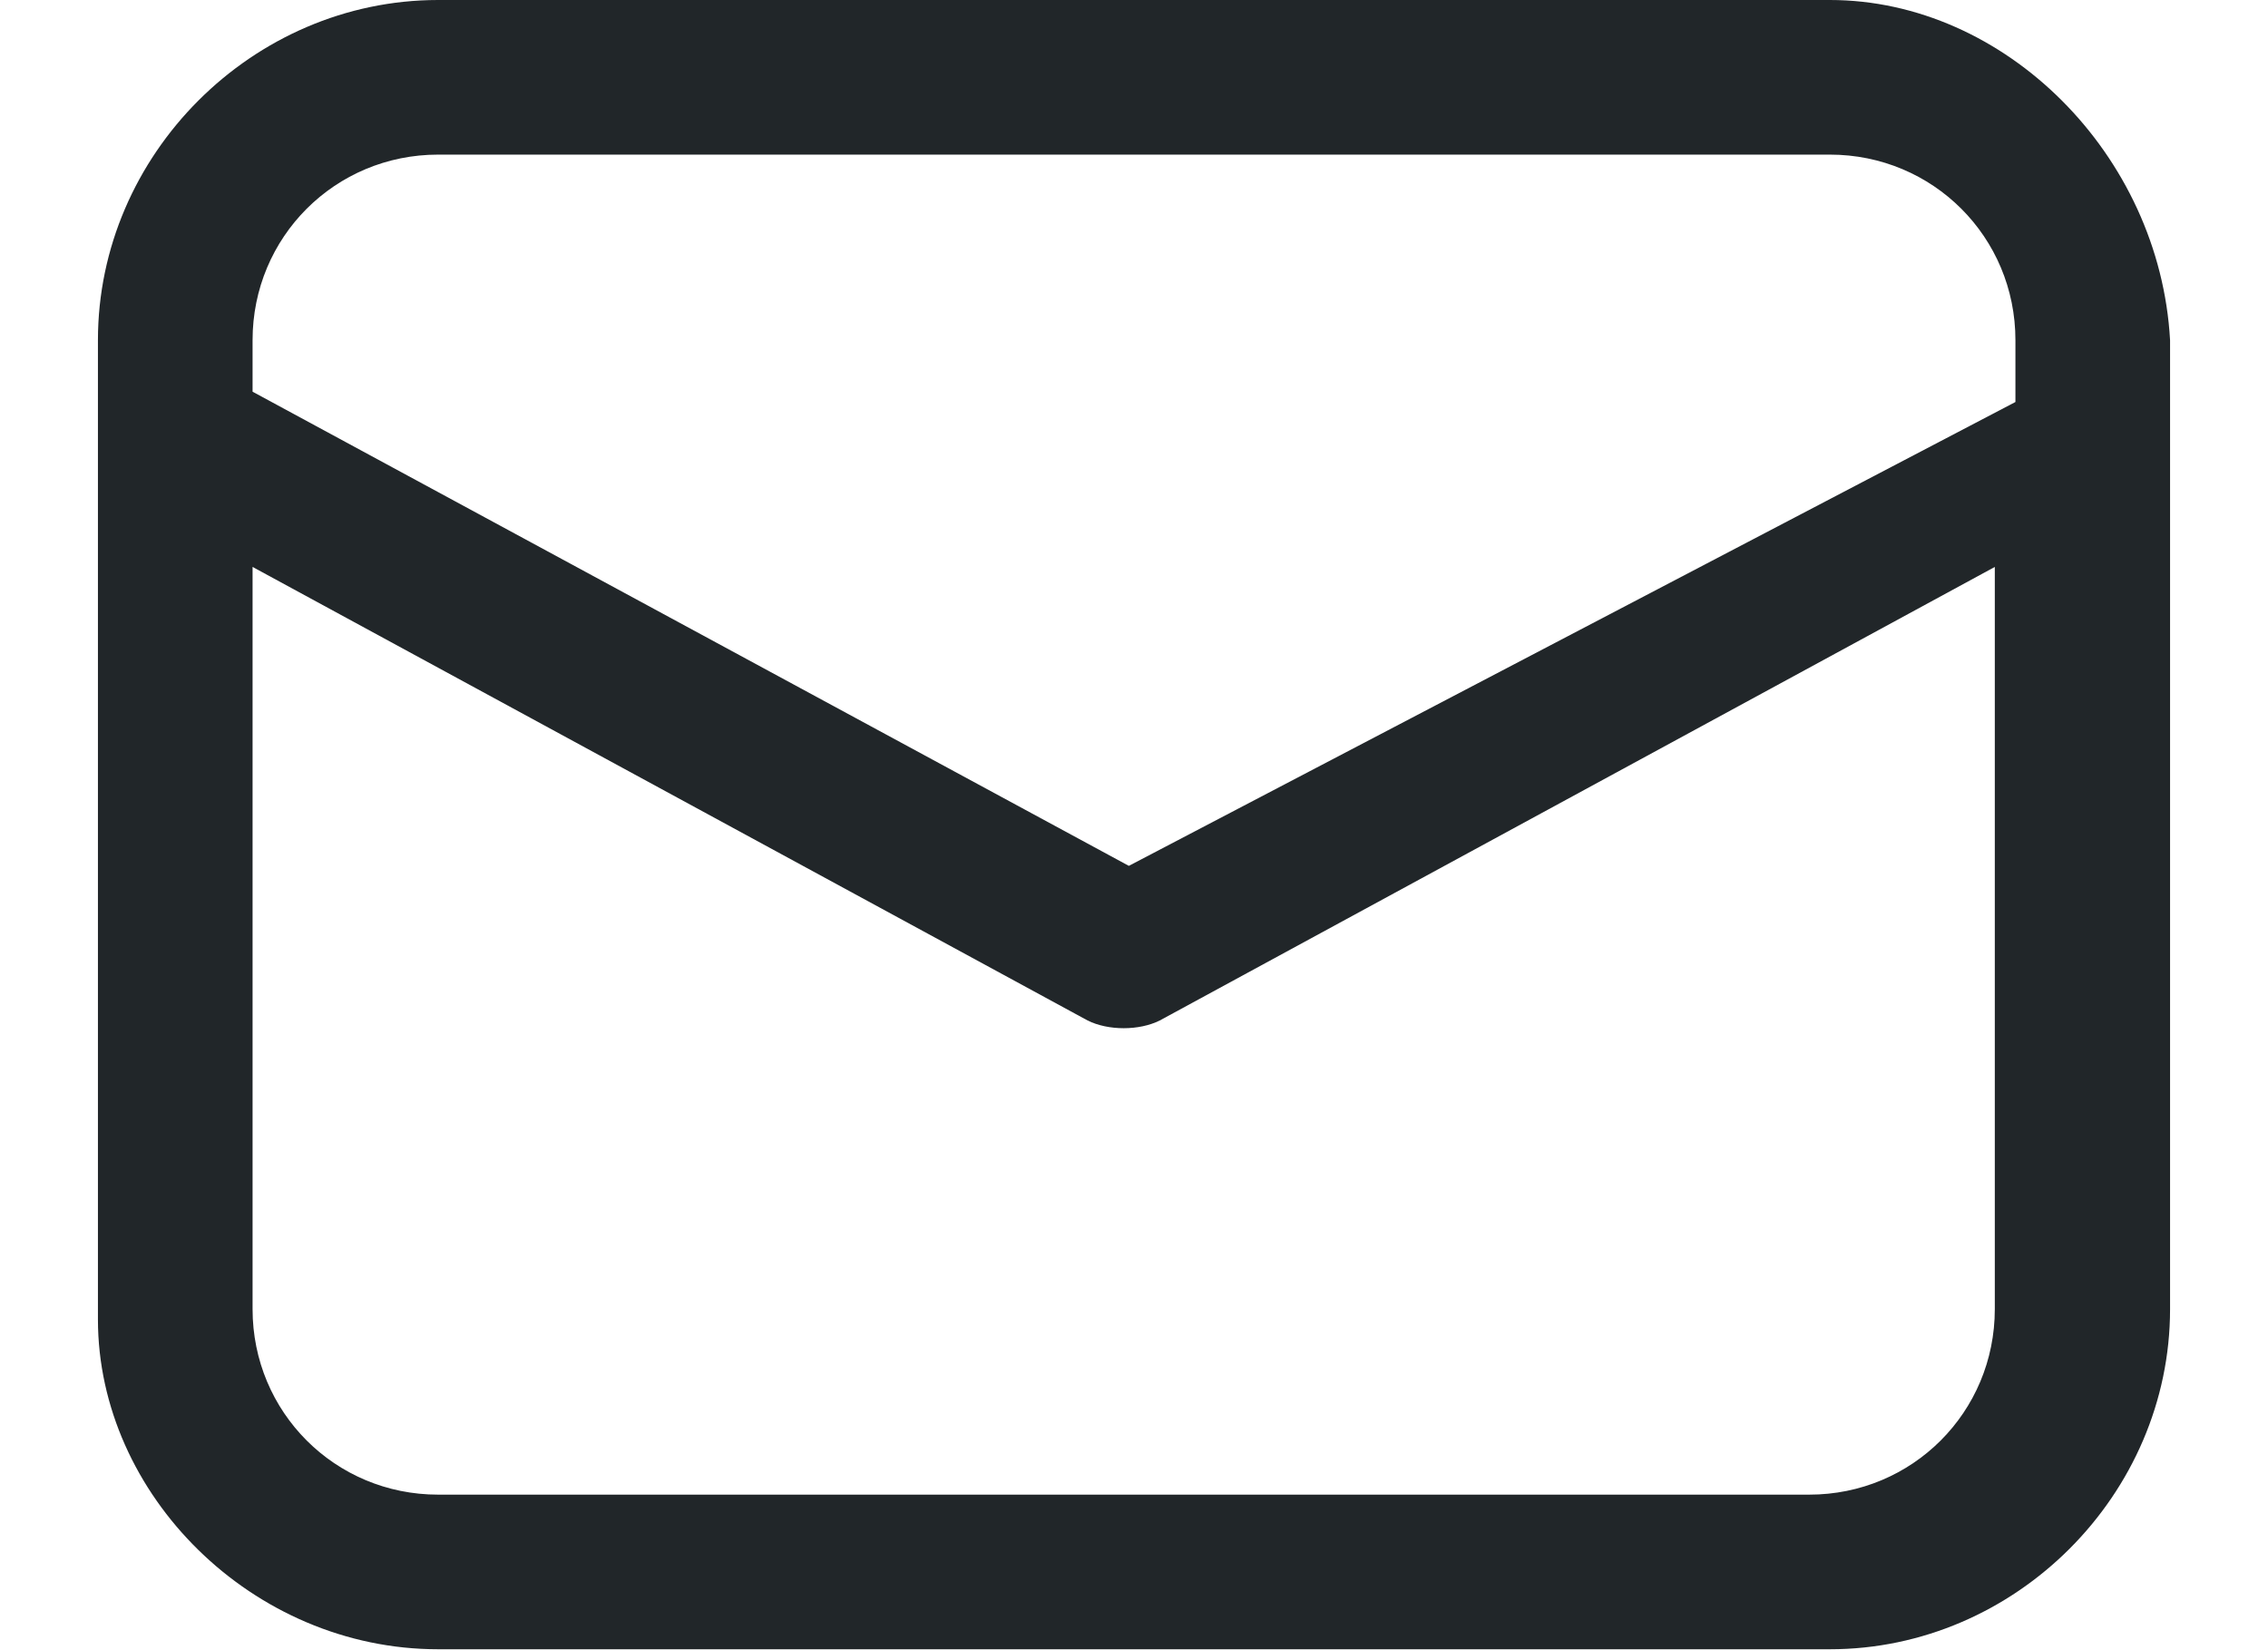
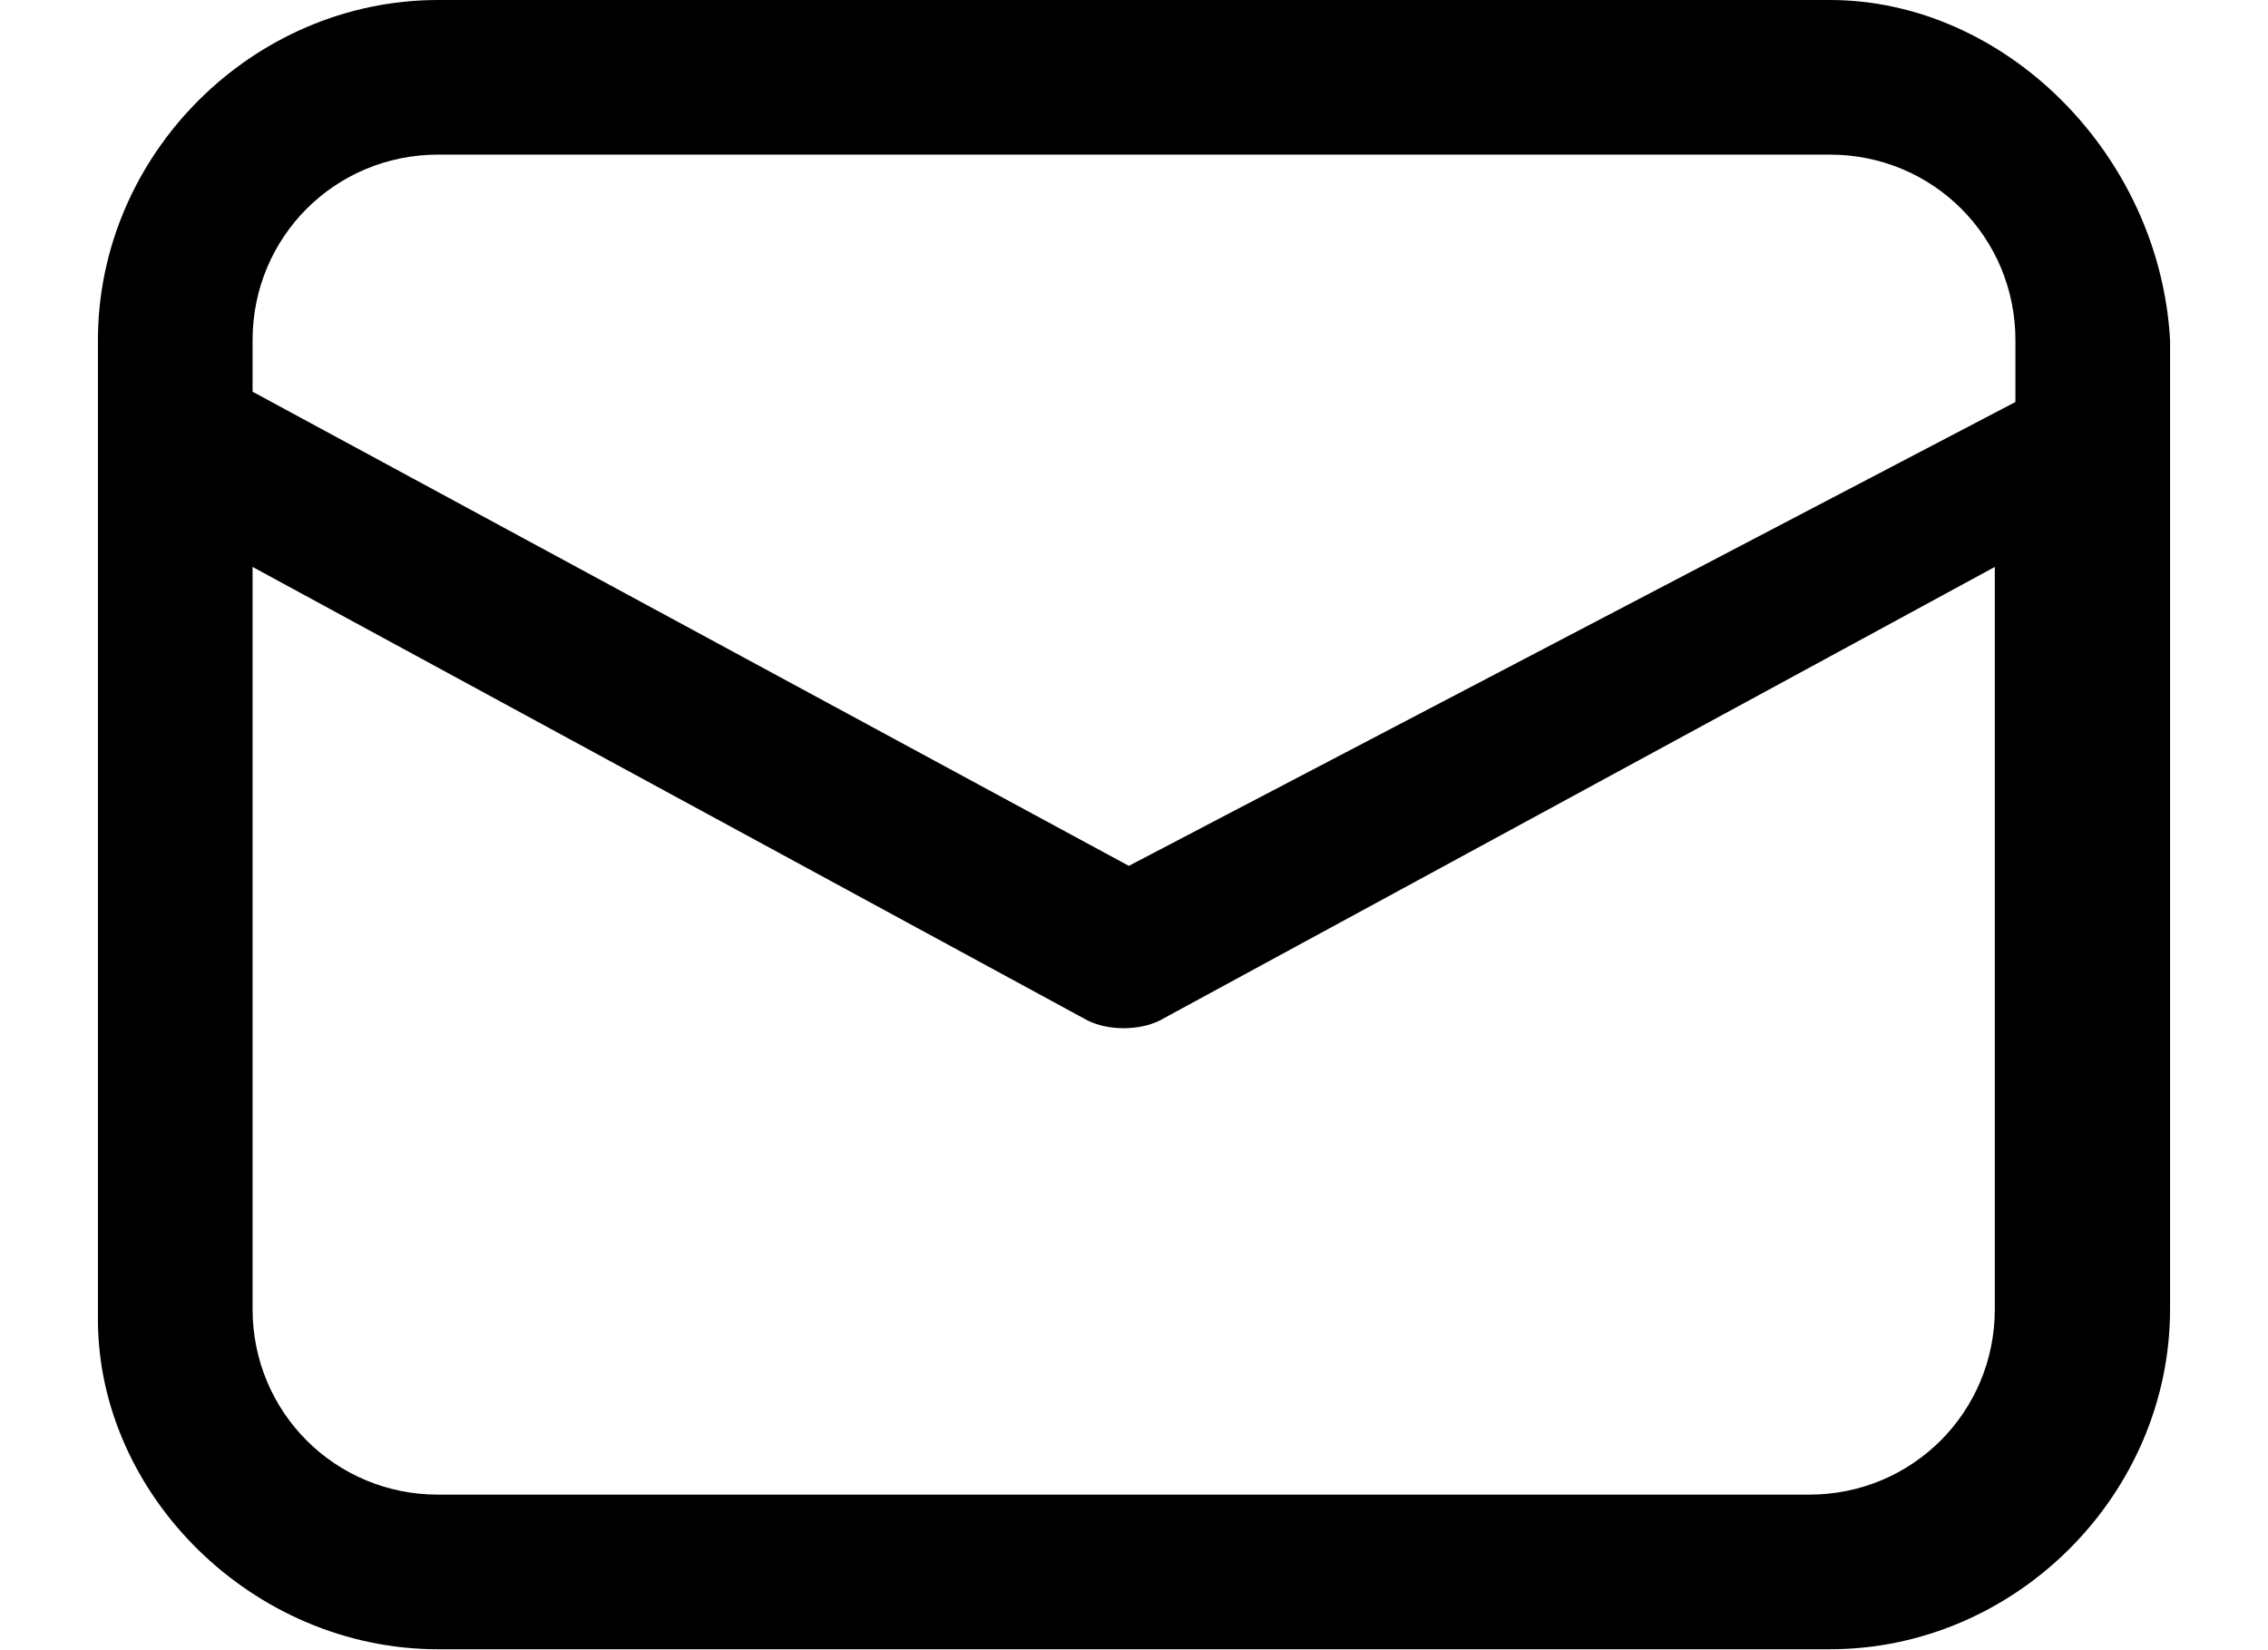
<svg xmlns="http://www.w3.org/2000/svg" viewBox="0 0 22 16">
-   <path d="M4.25 0C2.45 0 0.95 1.5 0.95 3.3V12.8C0.95 14.5 2.45 16 4.25 16H17.75C19.55 16 21.05 14.5 21.05 12.7V3.3C20.95 1.5 19.45 0 17.75 0H4.25ZM4.25 1.5H17.75C18.75 1.5 19.55 2.3 19.55 3.3V3.9L10.95 8.4L2.45 3.8V3.3C2.45 2.3 3.25 1.5 4.25 1.5ZM2.45 5.5L10.55 9.9C10.75 10 11.05 10 11.25 9.9L19.35 5.5V12.7C19.35 13.7 18.55 14.5 17.55 14.5H4.25C3.25 14.5 2.45 13.7 2.45 12.7V5.5Z" fill="#212629" />
+   <path d="M4.25 0C2.45 0 0.95 1.5 0.95 3.3V12.8C0.95 14.5 2.45 16 4.25 16H17.75C19.55 16 21.05 14.5 21.05 12.7V3.3C20.95 1.5 19.45 0 17.75 0H4.25ZM4.25 1.5H17.75C18.75 1.5 19.55 2.3 19.55 3.3V3.9L10.95 8.4L2.45 3.8V3.3C2.45 2.3 3.25 1.5 4.25 1.5ZM2.45 5.5L10.55 9.9C10.75 10 11.05 10 11.25 9.9L19.35 5.5V12.7C19.35 13.7 18.55 14.5 17.55 14.5H4.25C3.25 14.5 2.45 13.7 2.45 12.7V5.5Z" />
</svg>
